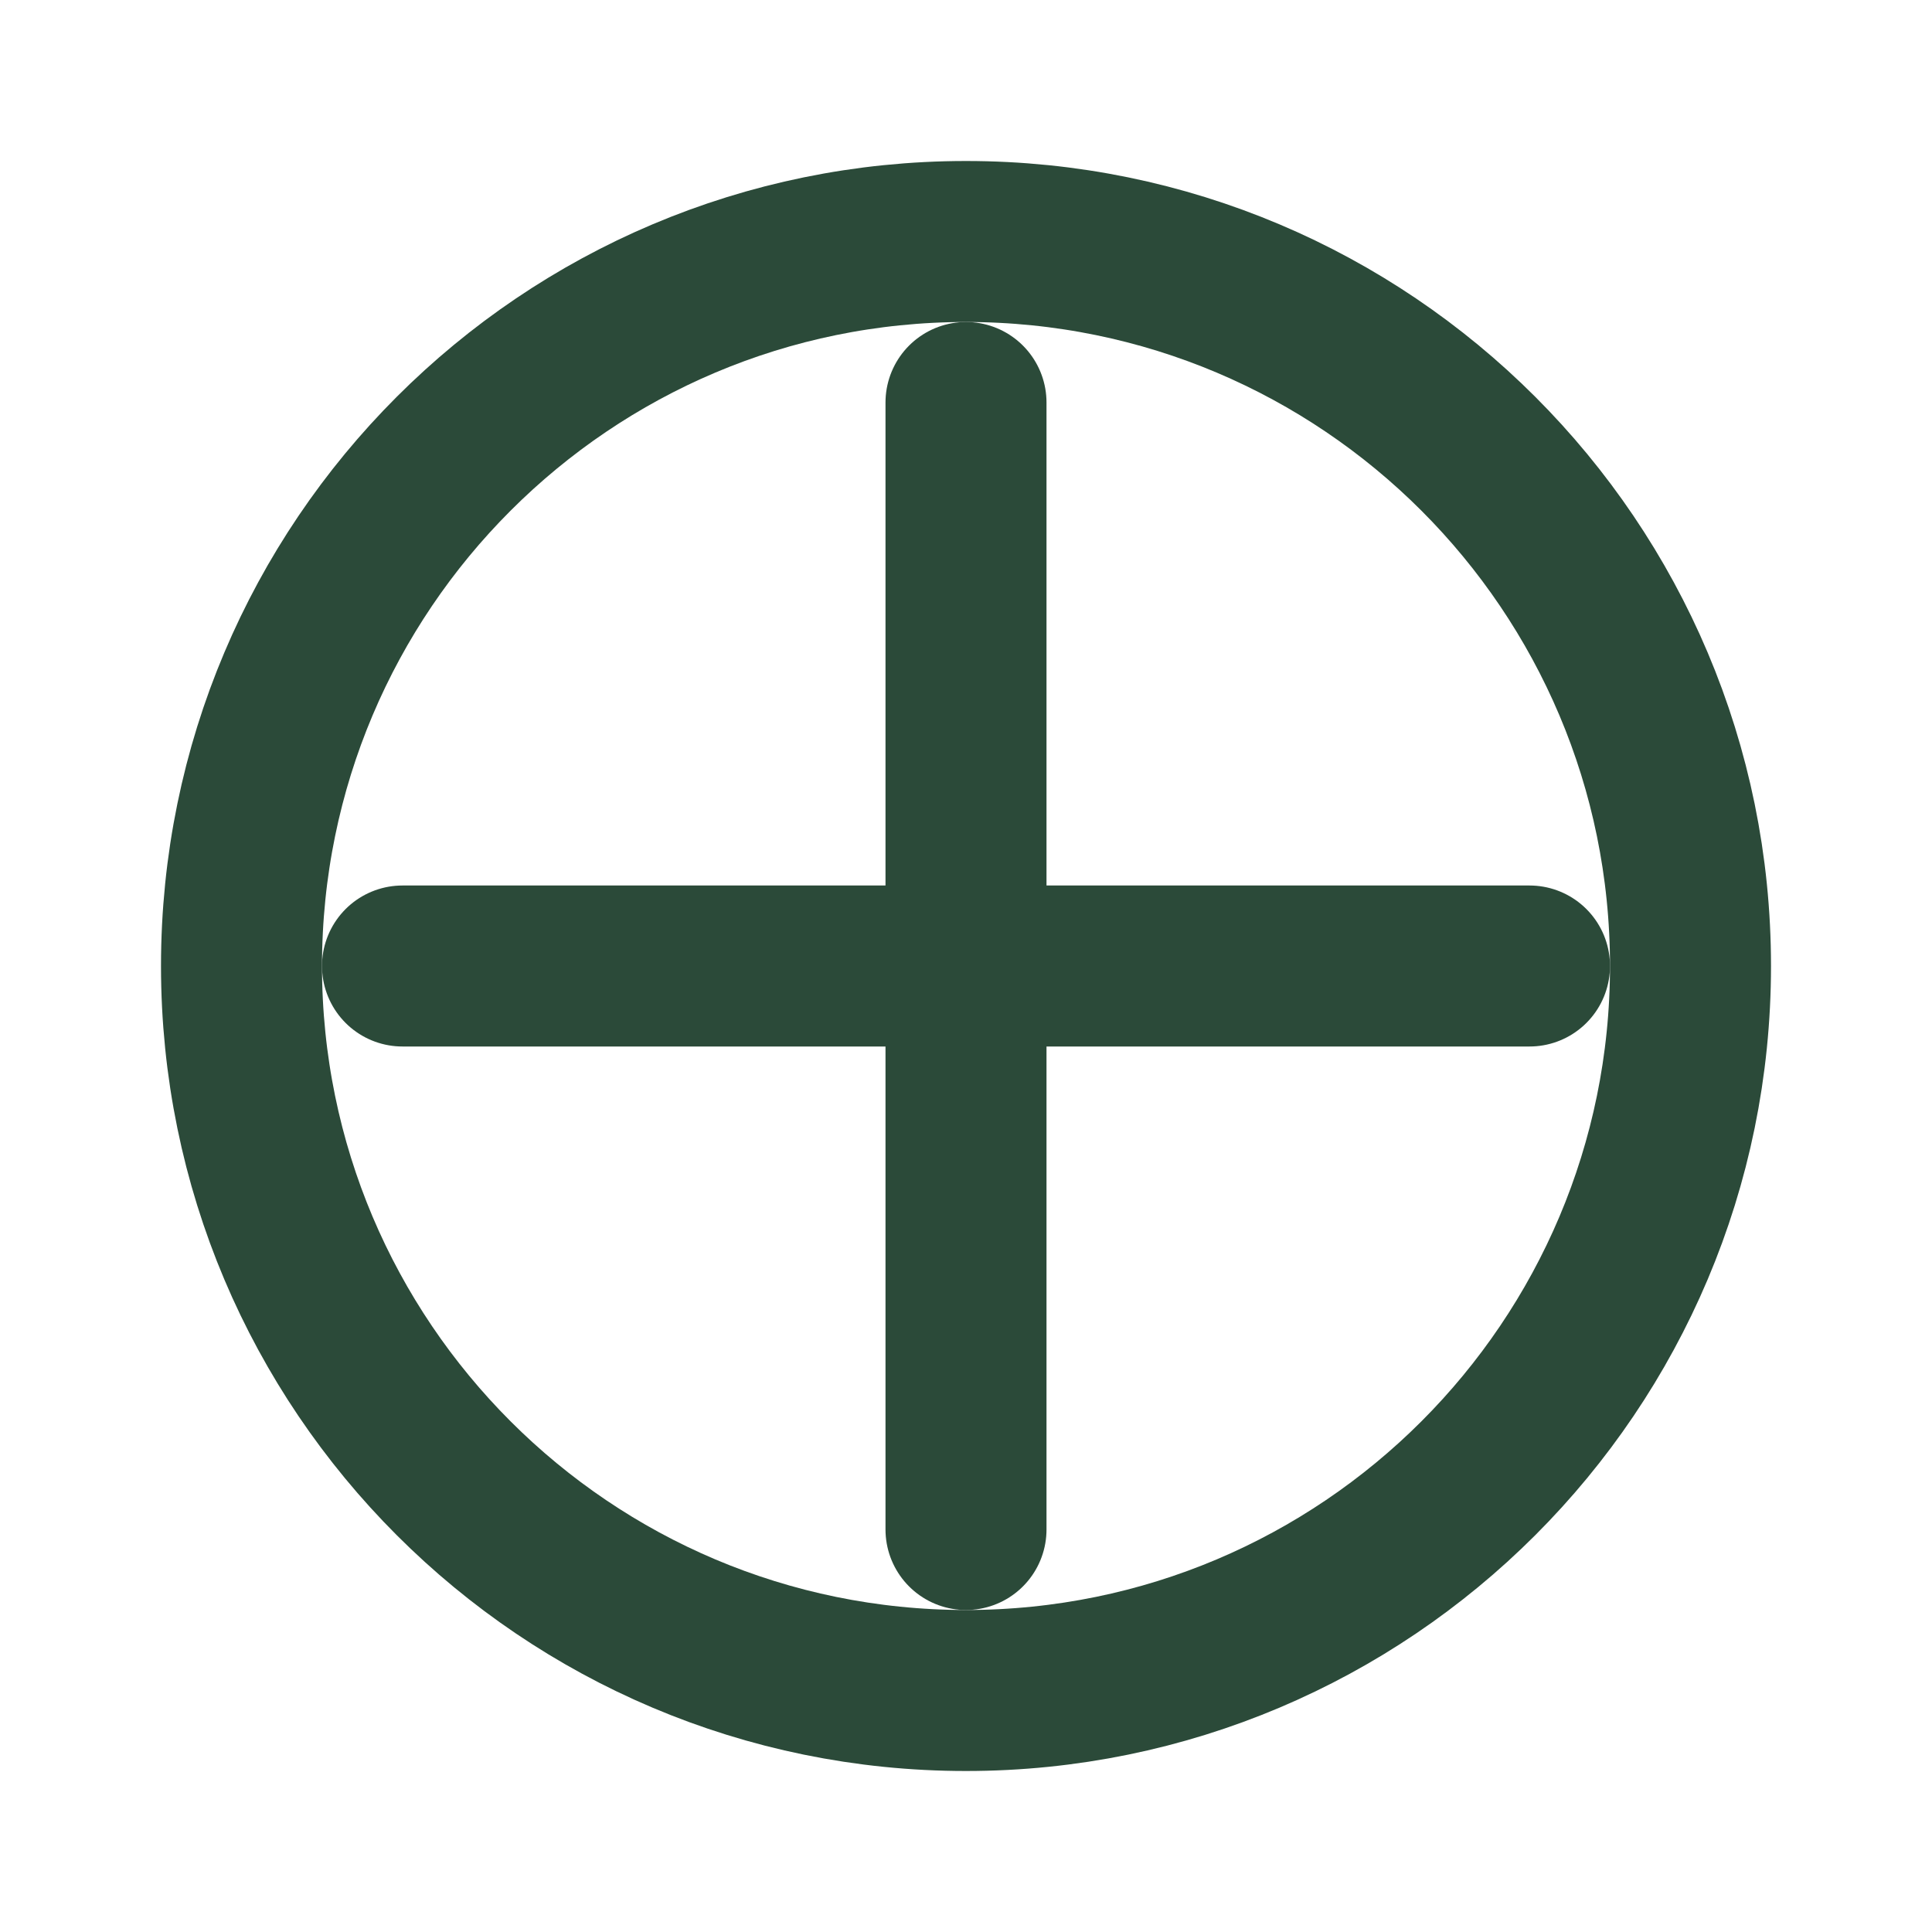
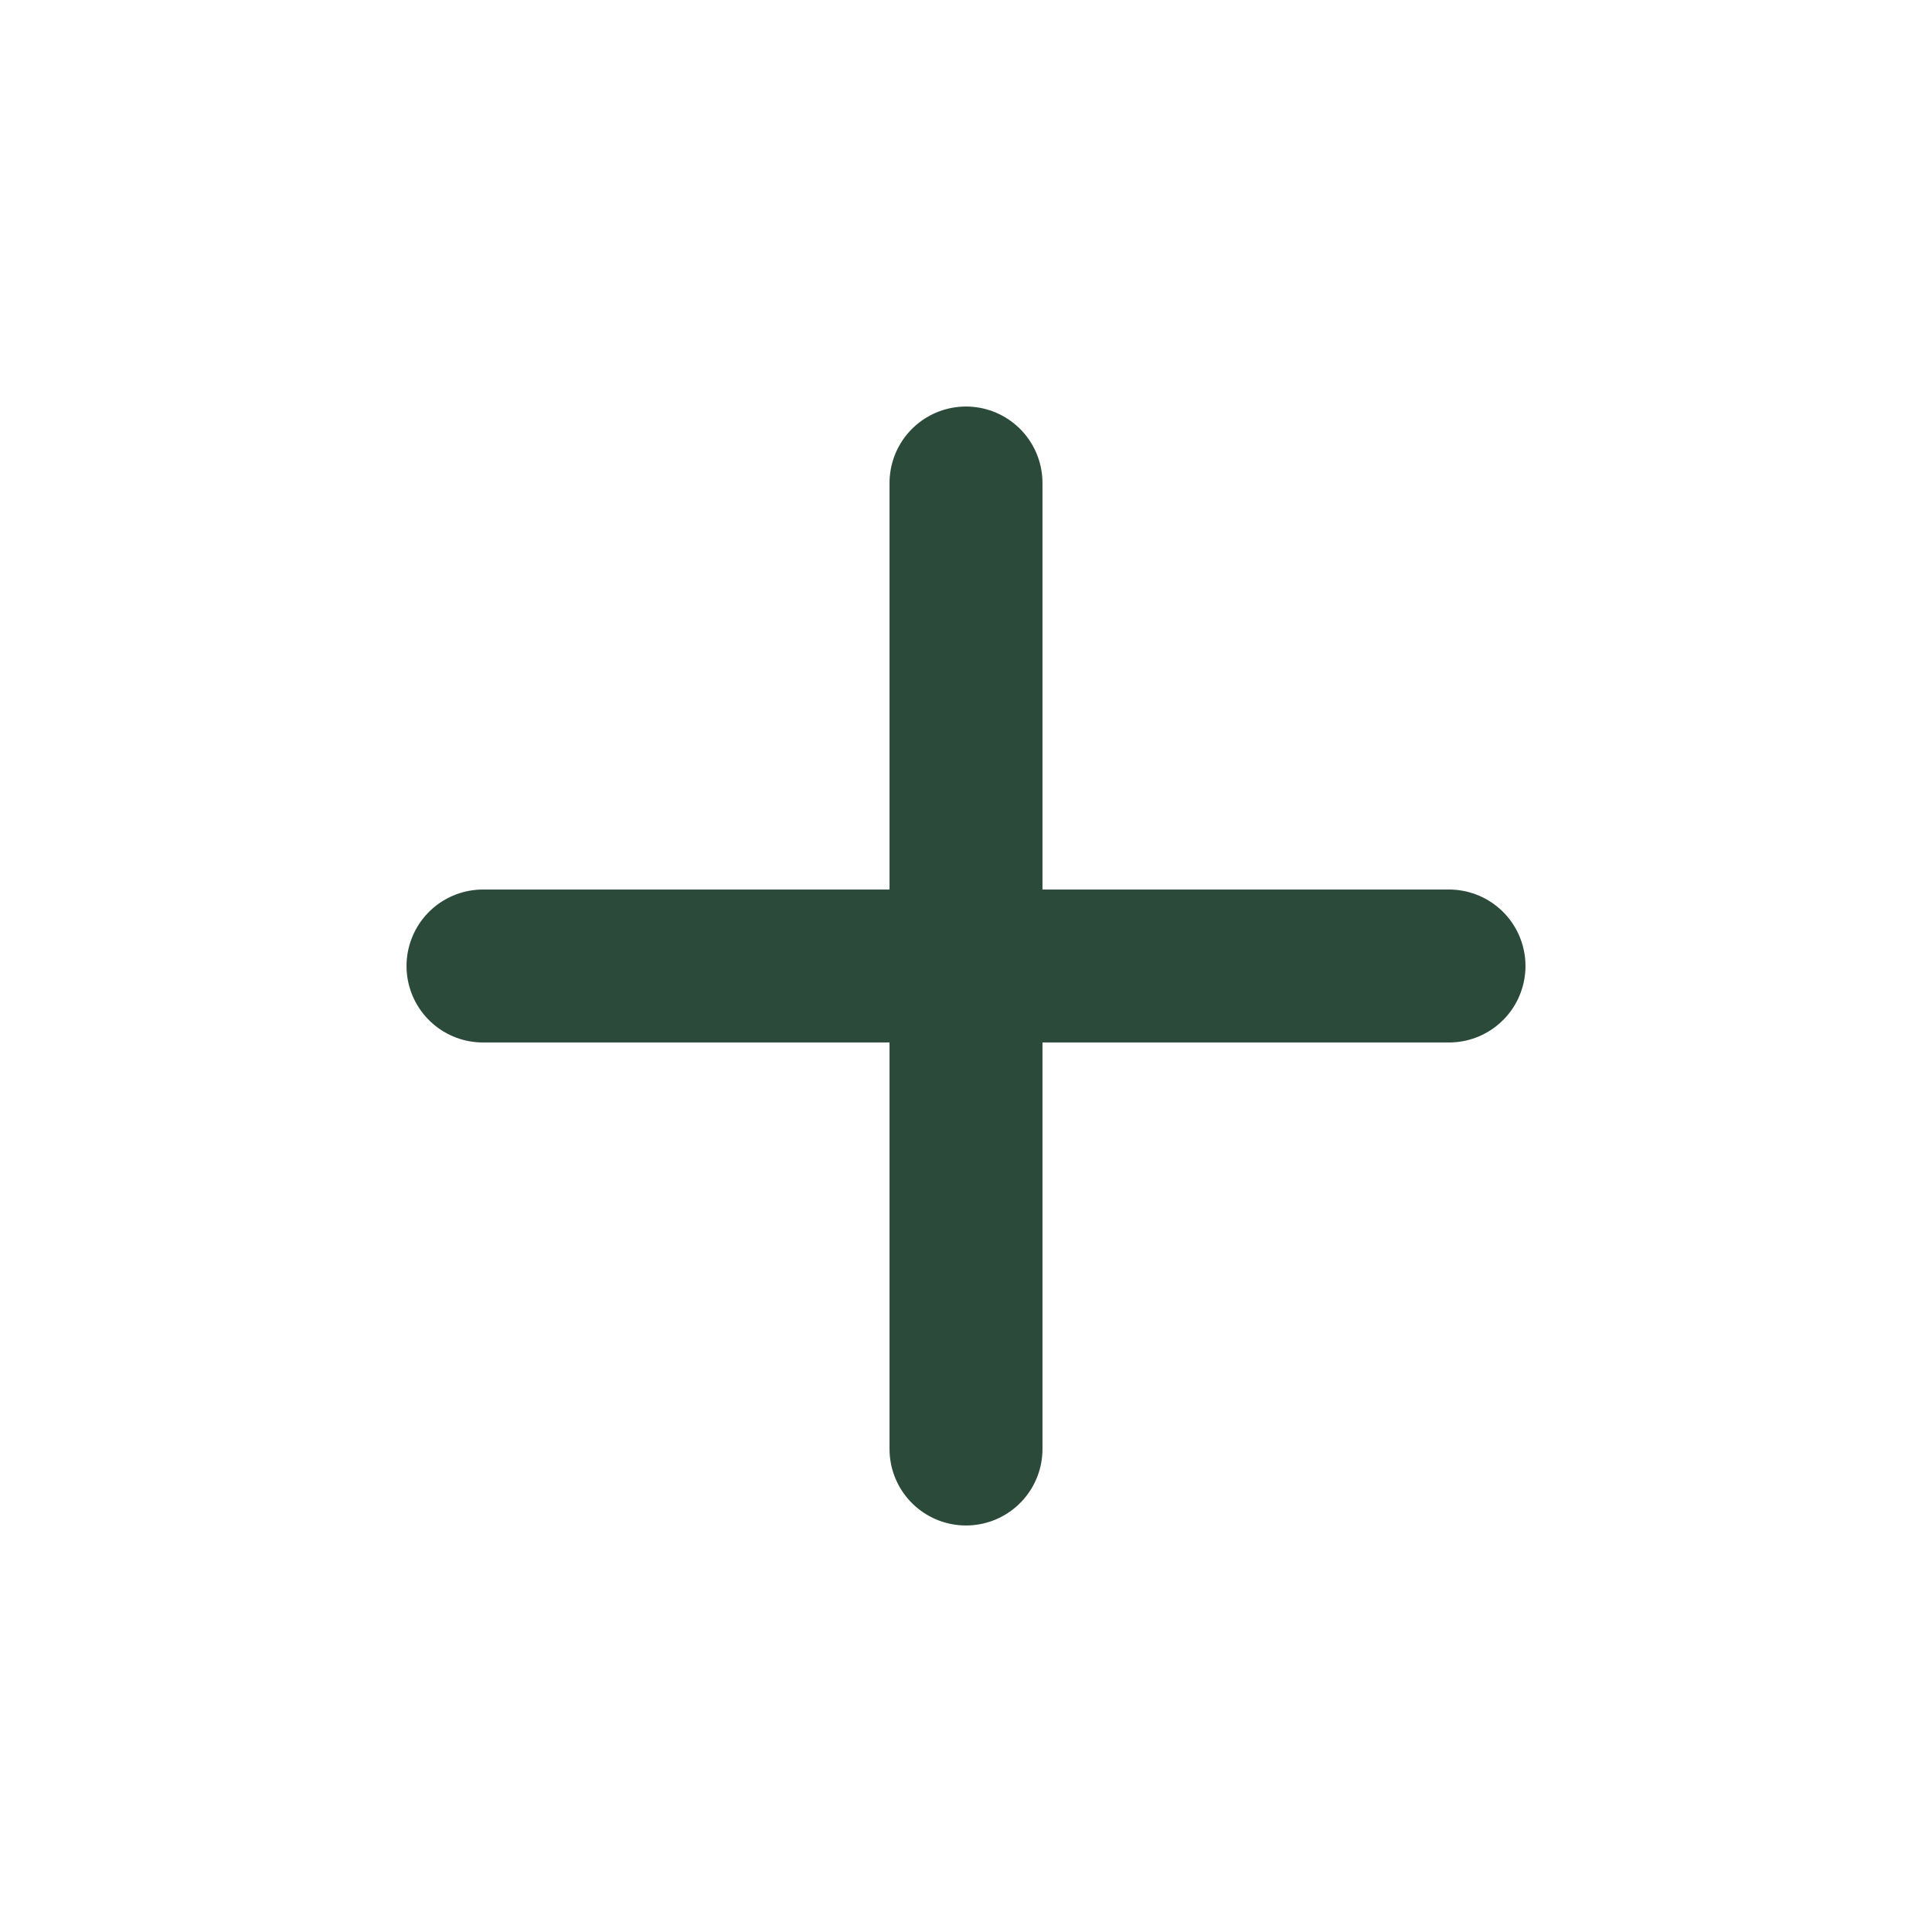
- <svg xmlns="http://www.w3.org/2000/svg" viewBox="0 0 24 24" fill="none" stroke="#2b4a39" stroke-width="2" stroke-linecap="round" stroke-linejoin="round">
-   <path d="M12 5v14" />
-   <path d="M5 12h14" />
-   <circle cx="12" cy="12" r="9" />
+ <svg xmlns="http://www.w3.org/2000/svg" viewBox="0 0 24 24" fill="none" stroke="#2b4a39" stroke-width="1.9" stroke-linecap="round" stroke-linejoin="round">
+   <path d="M12 6v12" />
+   <path d="M6 12h12" />
</svg>
